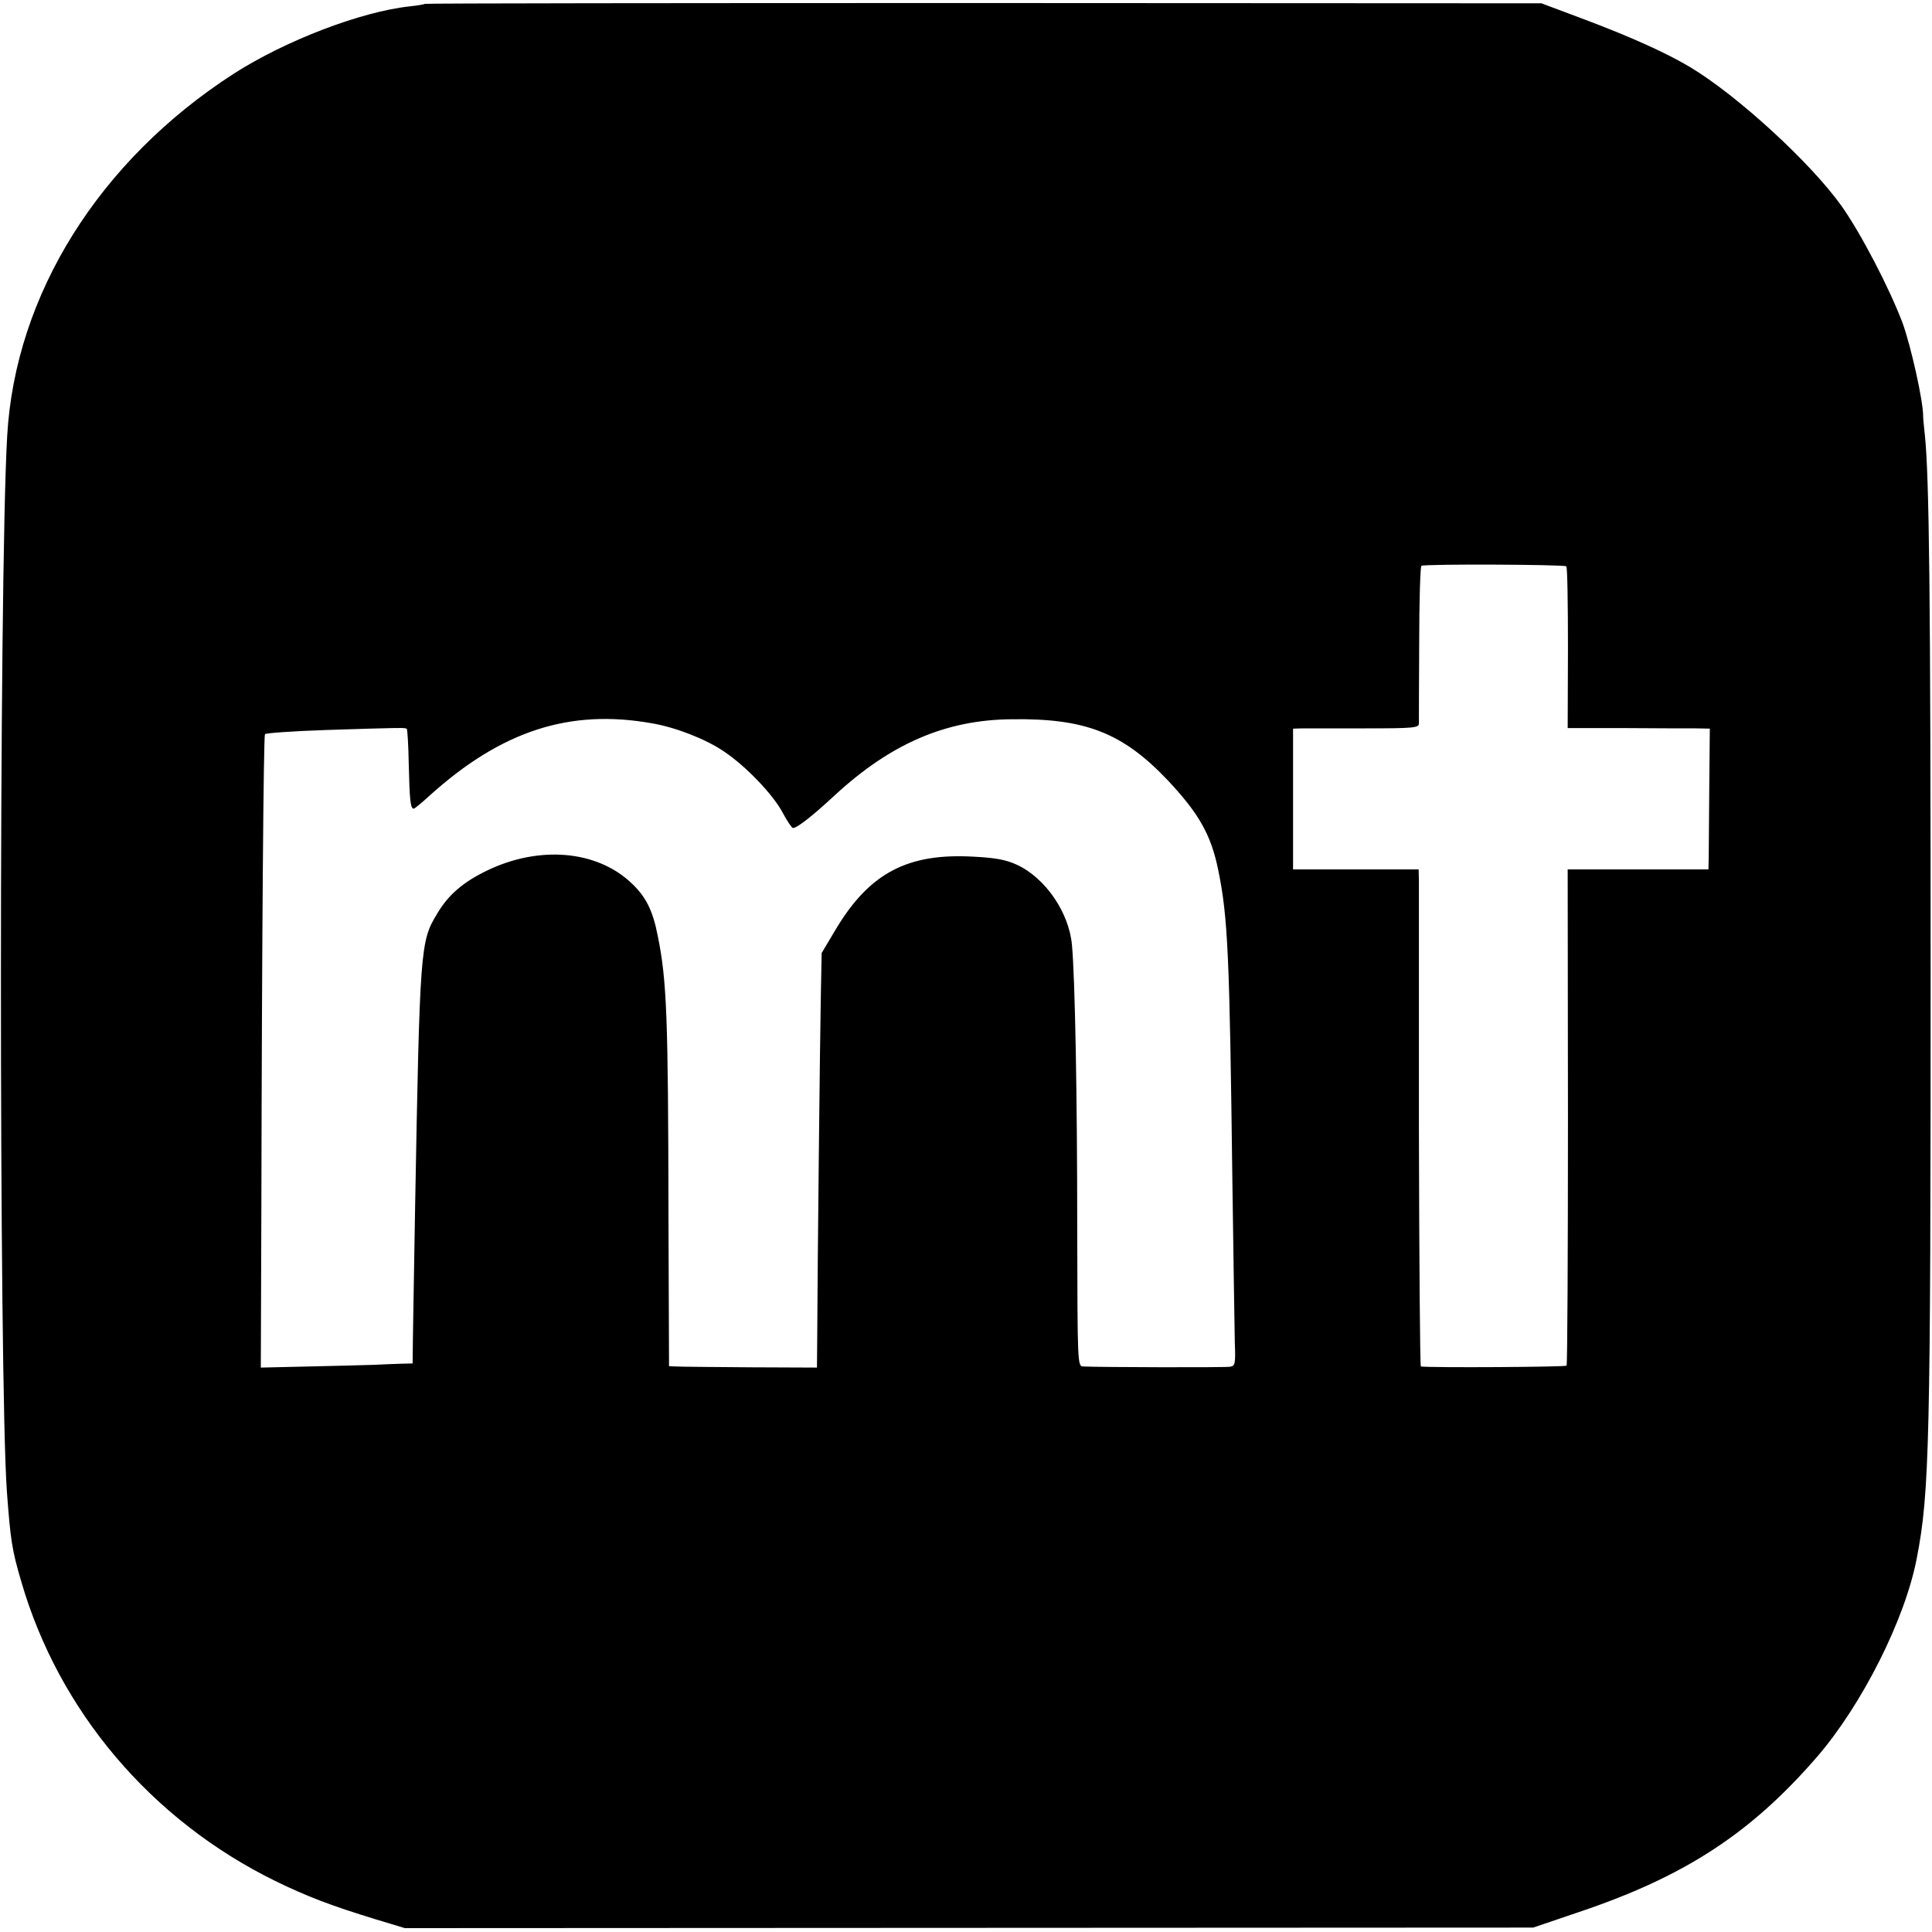
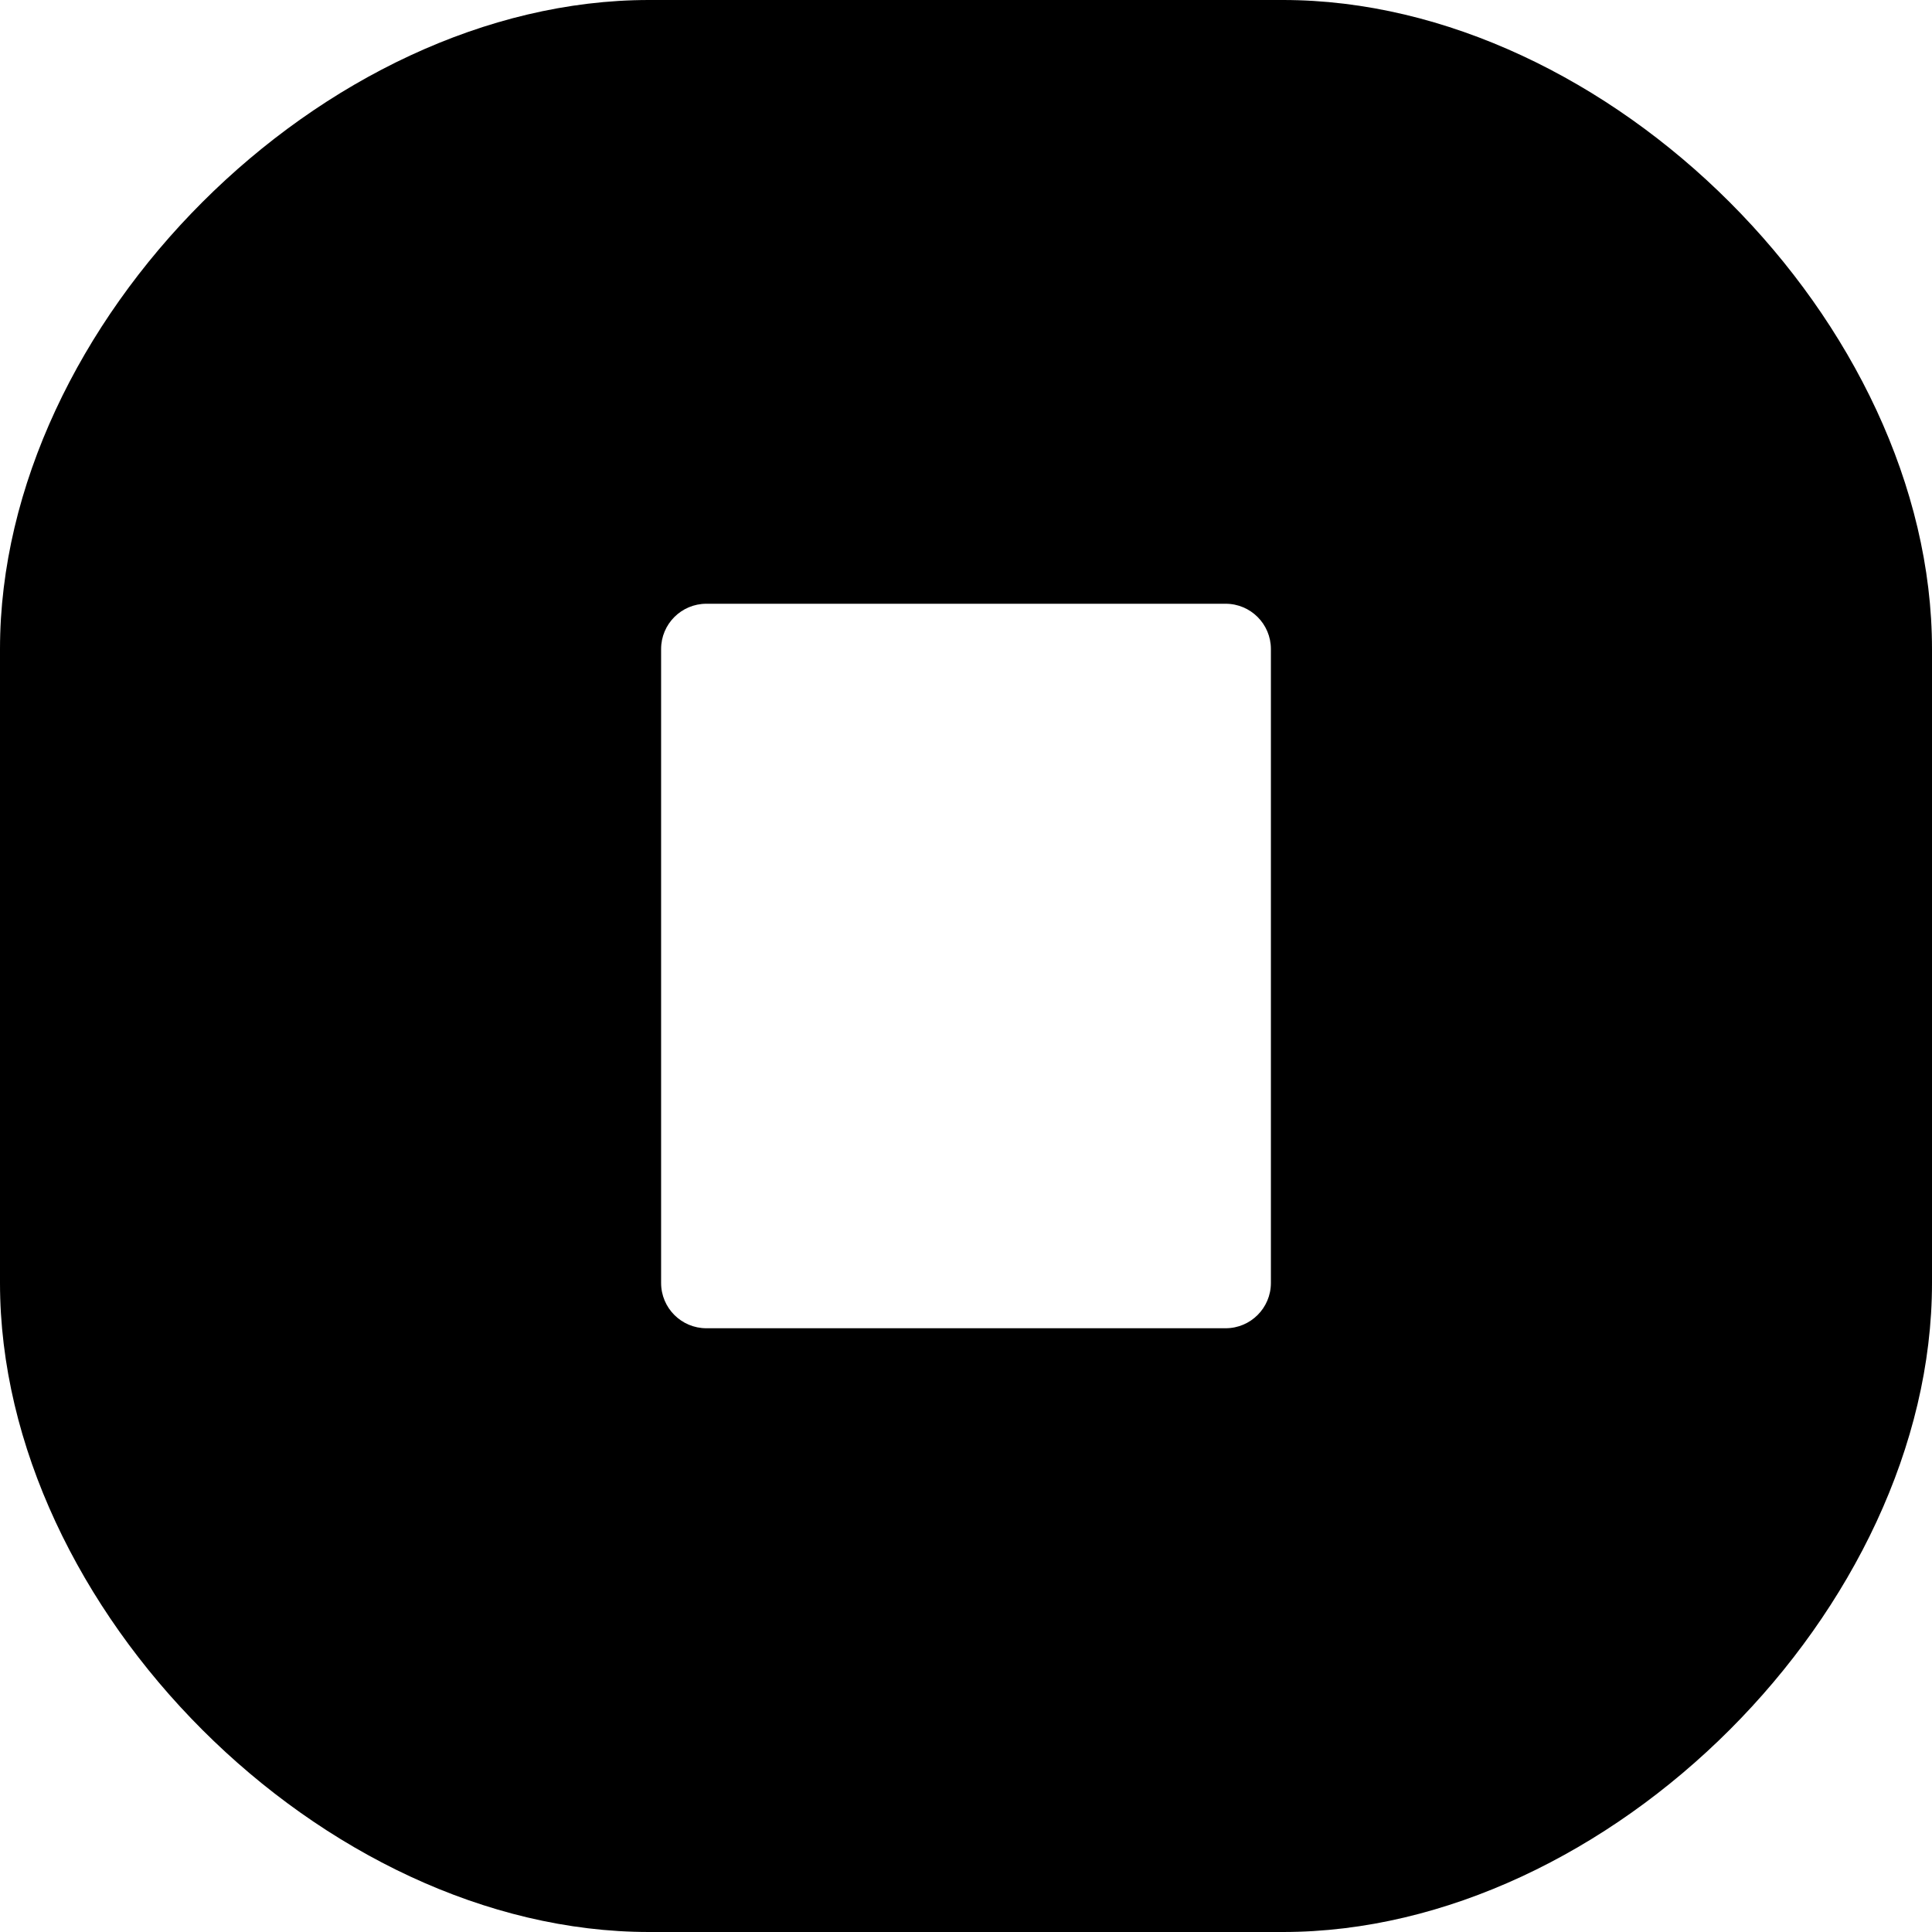
- <svg xmlns="http://www.w3.org/2000/svg" height="700pt" preserveAspectRatio="xMidYMid meet" viewBox="0 0 700 700" width="700pt">
-   <path d="m1539 6986c-2-2-26-6-54-9-177-19-451-124-638-244-487-314-792-800-821-1313-30-518-30-3420-1-3825 13-174 18-210 52-325 136-469 470-864 920-1085 117-57 201-89 364-139l106-32 2044 1 2044 1 165 56c384 129 623 285 863 562 164 190 320 500 362 721 46 237 50 420 50 2130 0 1354-5 1789-21 1940-3 28-6 57-6 65 1 55-45 258-74 338-48 128-153 329-222 426-112 157-376 399-547 502-85 51-213 109-380 172l-160 60-2021 1c-1112 0-2023-1-2025-3zm4136-2038c4-3 6-137 6-296l-1-290h207c115-1 231-1 258-1l50-1-2-213c-1-116-2-231-2-254l-1-43h-255-255l1-895c0-492-2-899-5-903-3-5-492-8-528-3-3 1-6 387-7 859v900l-1 42h-228-227v255 255l35 1h228c173 0 192 2 193 17 0 9 0 141 1 292 0 151 4 277 8 280 12 7 518 5 525-2zm-3311-569c86-15 193-57 258-101 80-53 180-158 214-223 16-30 33-55 37-55 15 0 69 42 152 119 203 187 402 273 640 275 267 4 402-49 564-219 114-121 159-199 185-328 35-170 41-310 51-1117 4-283 8-552 9-597 3-76 1-82-18-85-18-3-467-2-531 1-21 1-21 4-22 499 0 485-8 907-19 1027-10 118-96 244-200 292-39 18-77 25-155 29-239 14-377-58-499-260l-53-89-3-156c-3-147-12-982-13-1231l-1-115-243 1c-133 1-254 2-268 3l-25 1-2 543c-1 725-6 855-39 1017-18 93-44 143-97 192-125 117-332 135-521 44-87-42-141-88-182-158-60-99-62-122-79-1063-4-214-7-429-8-477l-1-88-40-1c-22-1-67-2-100-4-33-1-139-4-235-6l-175-4 2 585c2 1011 8 1701 13 1710 3 4 102 11 220 15 280 9 289 9 294 4 2-2 6-60 7-129 3-127 6-160 18-160 3 0 29 21 56 46 261 236 509 317 809 263z" transform="matrix(.1 0 0 -.1 0 700)" />
+ <svg xmlns="http://www.w3.org/2000/svg" viewBox="0 0 64 64">
+   <path fill="#000" fill-rule="evenodd" d="M21.5 0h21C53.3 0 64 10.7 64 21.5v21C64 53.3 53.3 64 42.5 64h-21C10.7 64 0 53.3 0 42.5v-21C0 10.7 10.7 0 21.5 0zm1.9 20a1.5 1.5 0 0 0-1.5 1.5v21a1.5 1.5 0 0 0 1.5 1.5h17.2a1.5 1.5 0 0 0 1.5-1.5v-21a1.5 1.5 0 0 0-1.5-1.5H23.4z" />
</svg>
